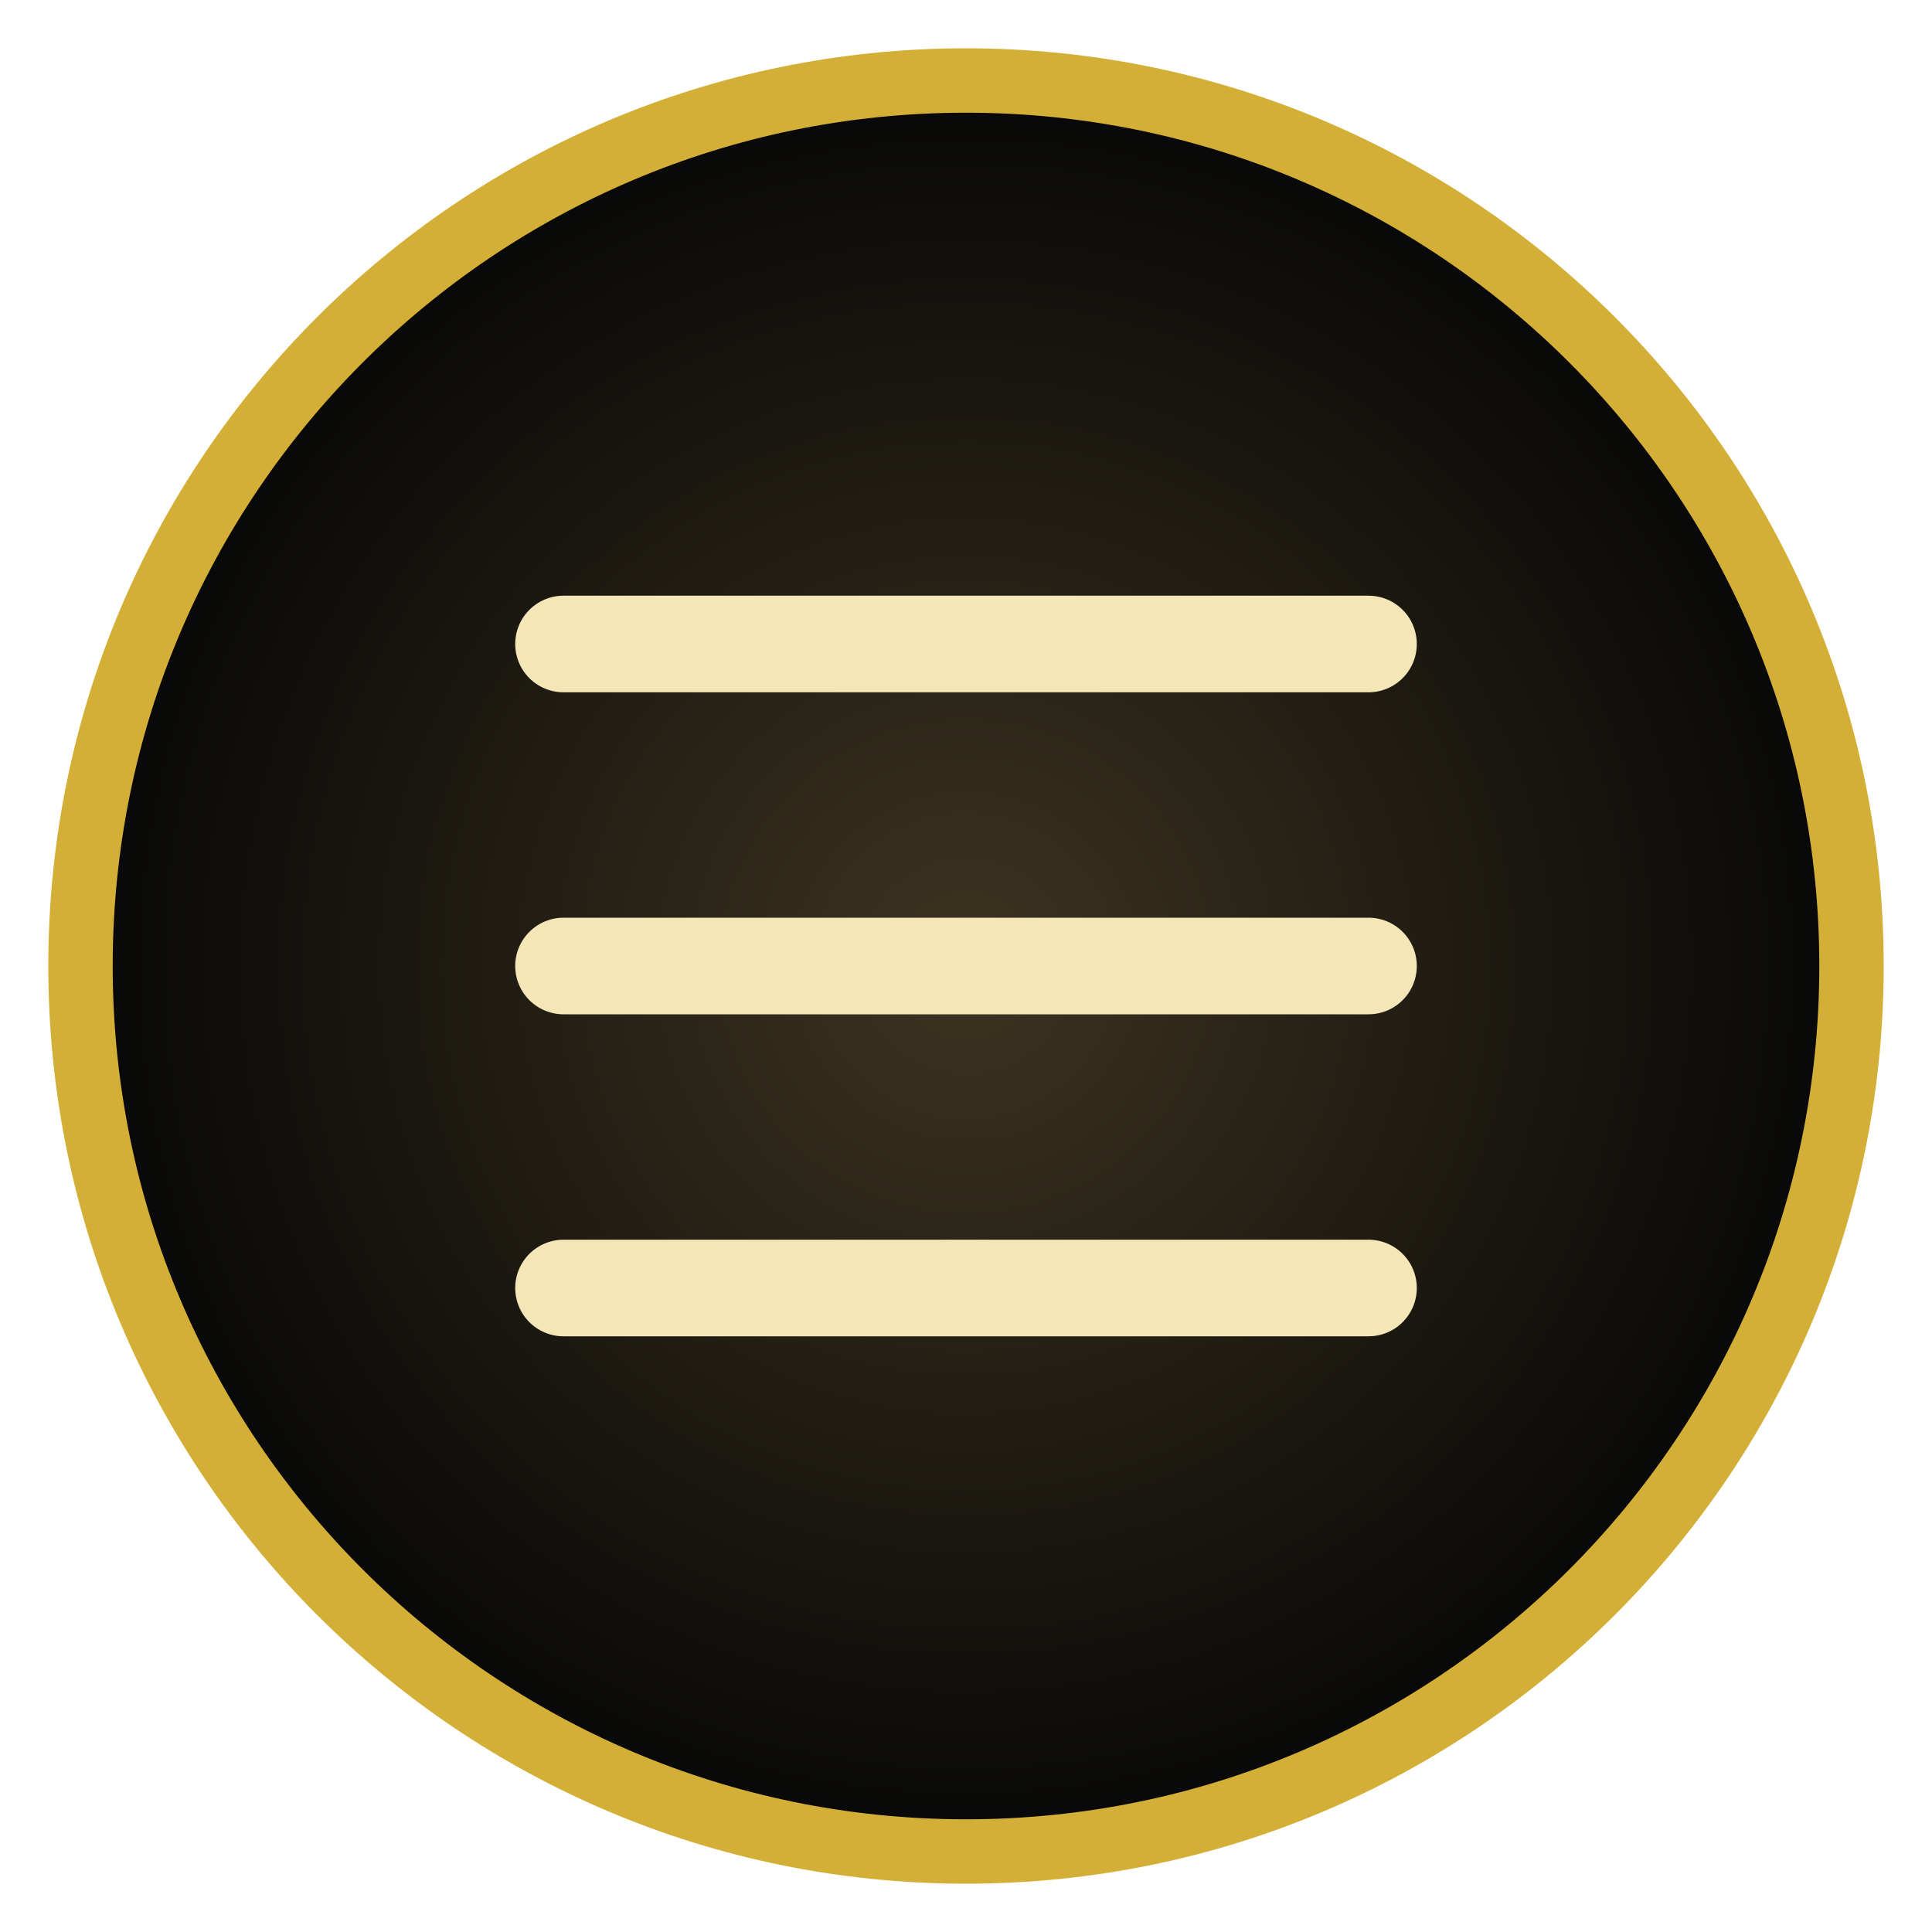
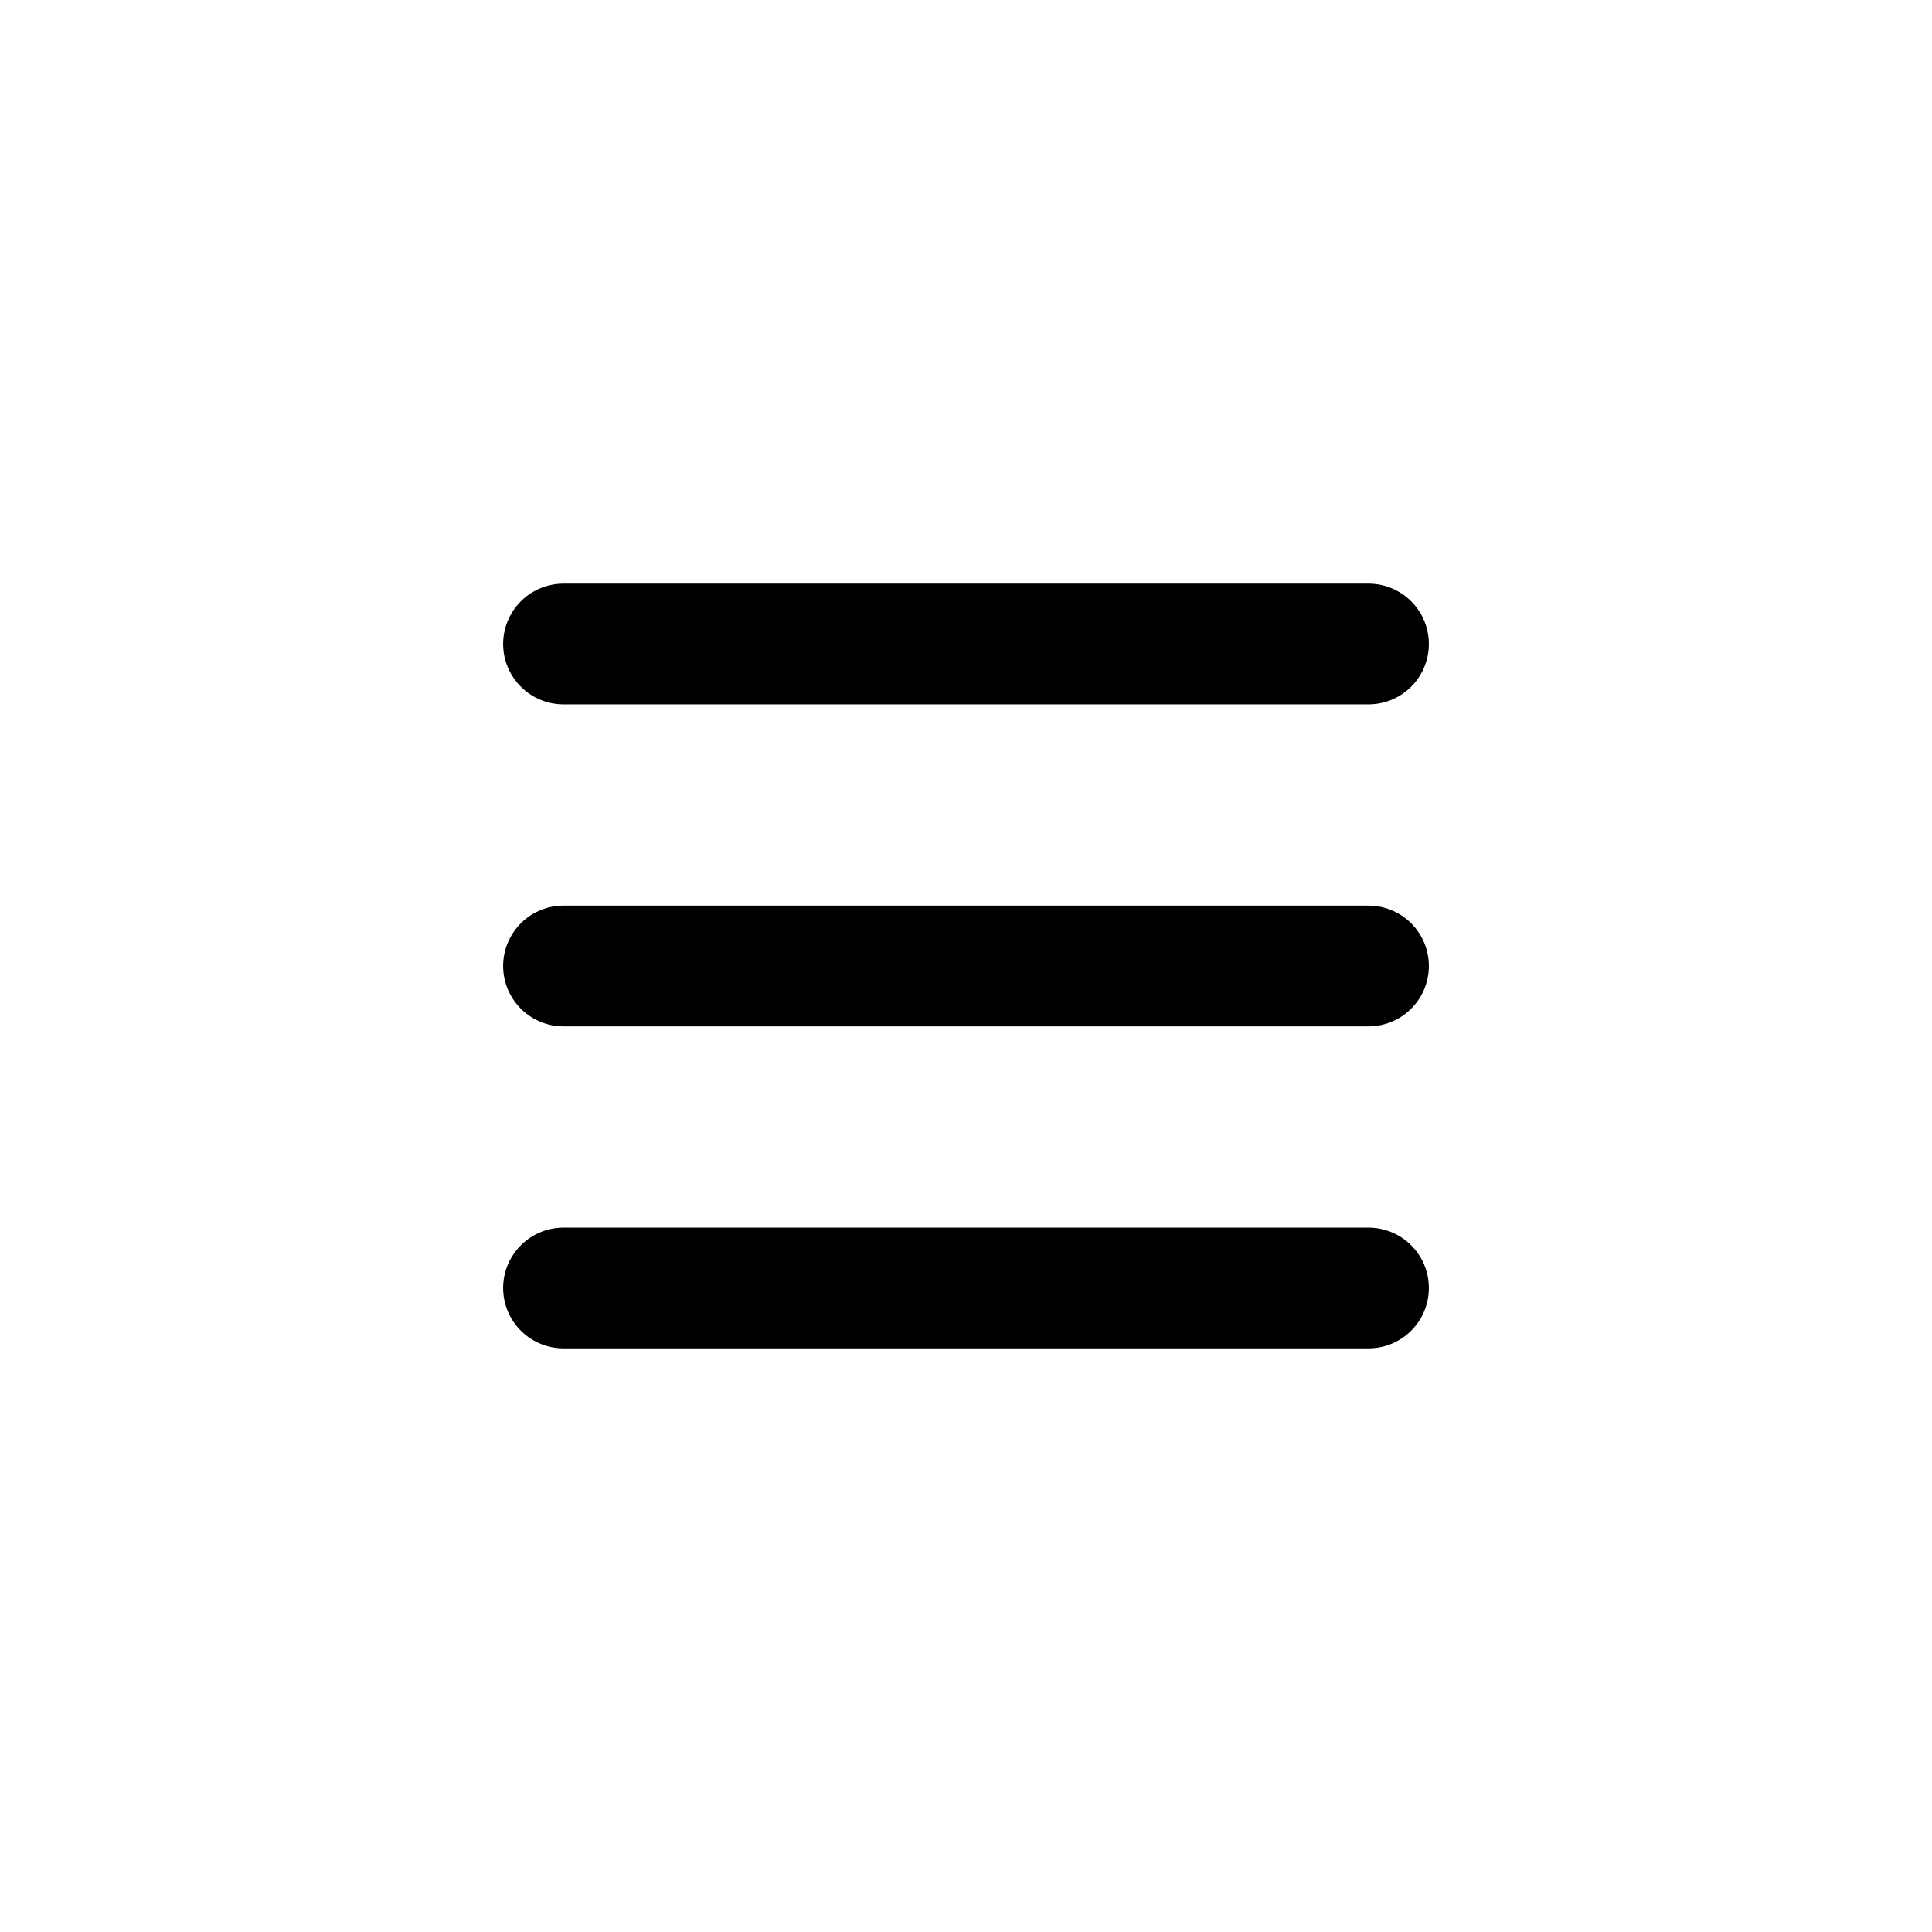
<svg xmlns="http://www.w3.org/2000/svg" viewBox="0 0 24 24" width="24" height="24" aria-hidden="true">
-   <defs>
-     <radialGradient id="grad-dr-planering" cx="50%" cy="50%" r="50%">
-       <stop offset="0%" stop-color="#3d3420" />
-       <stop offset="100%" stop-color="#080808" />
-     </radialGradient>
-   </defs>
-   <circle cx="12" cy="12" r="11" fill="url(#grad-dr-planering)" stroke="#d4af37" stroke-width="0.8" />
-   <path d="M7 8h10M7 12h10M7 16h10" stroke="#f5e6b8" stroke-width="1.2" stroke-linecap="round" />
+   <path d="M7 8h10M7 12h10M7 16h10" stroke="currentColor" stroke-width="1.5" stroke-linecap="round" />
</svg>
